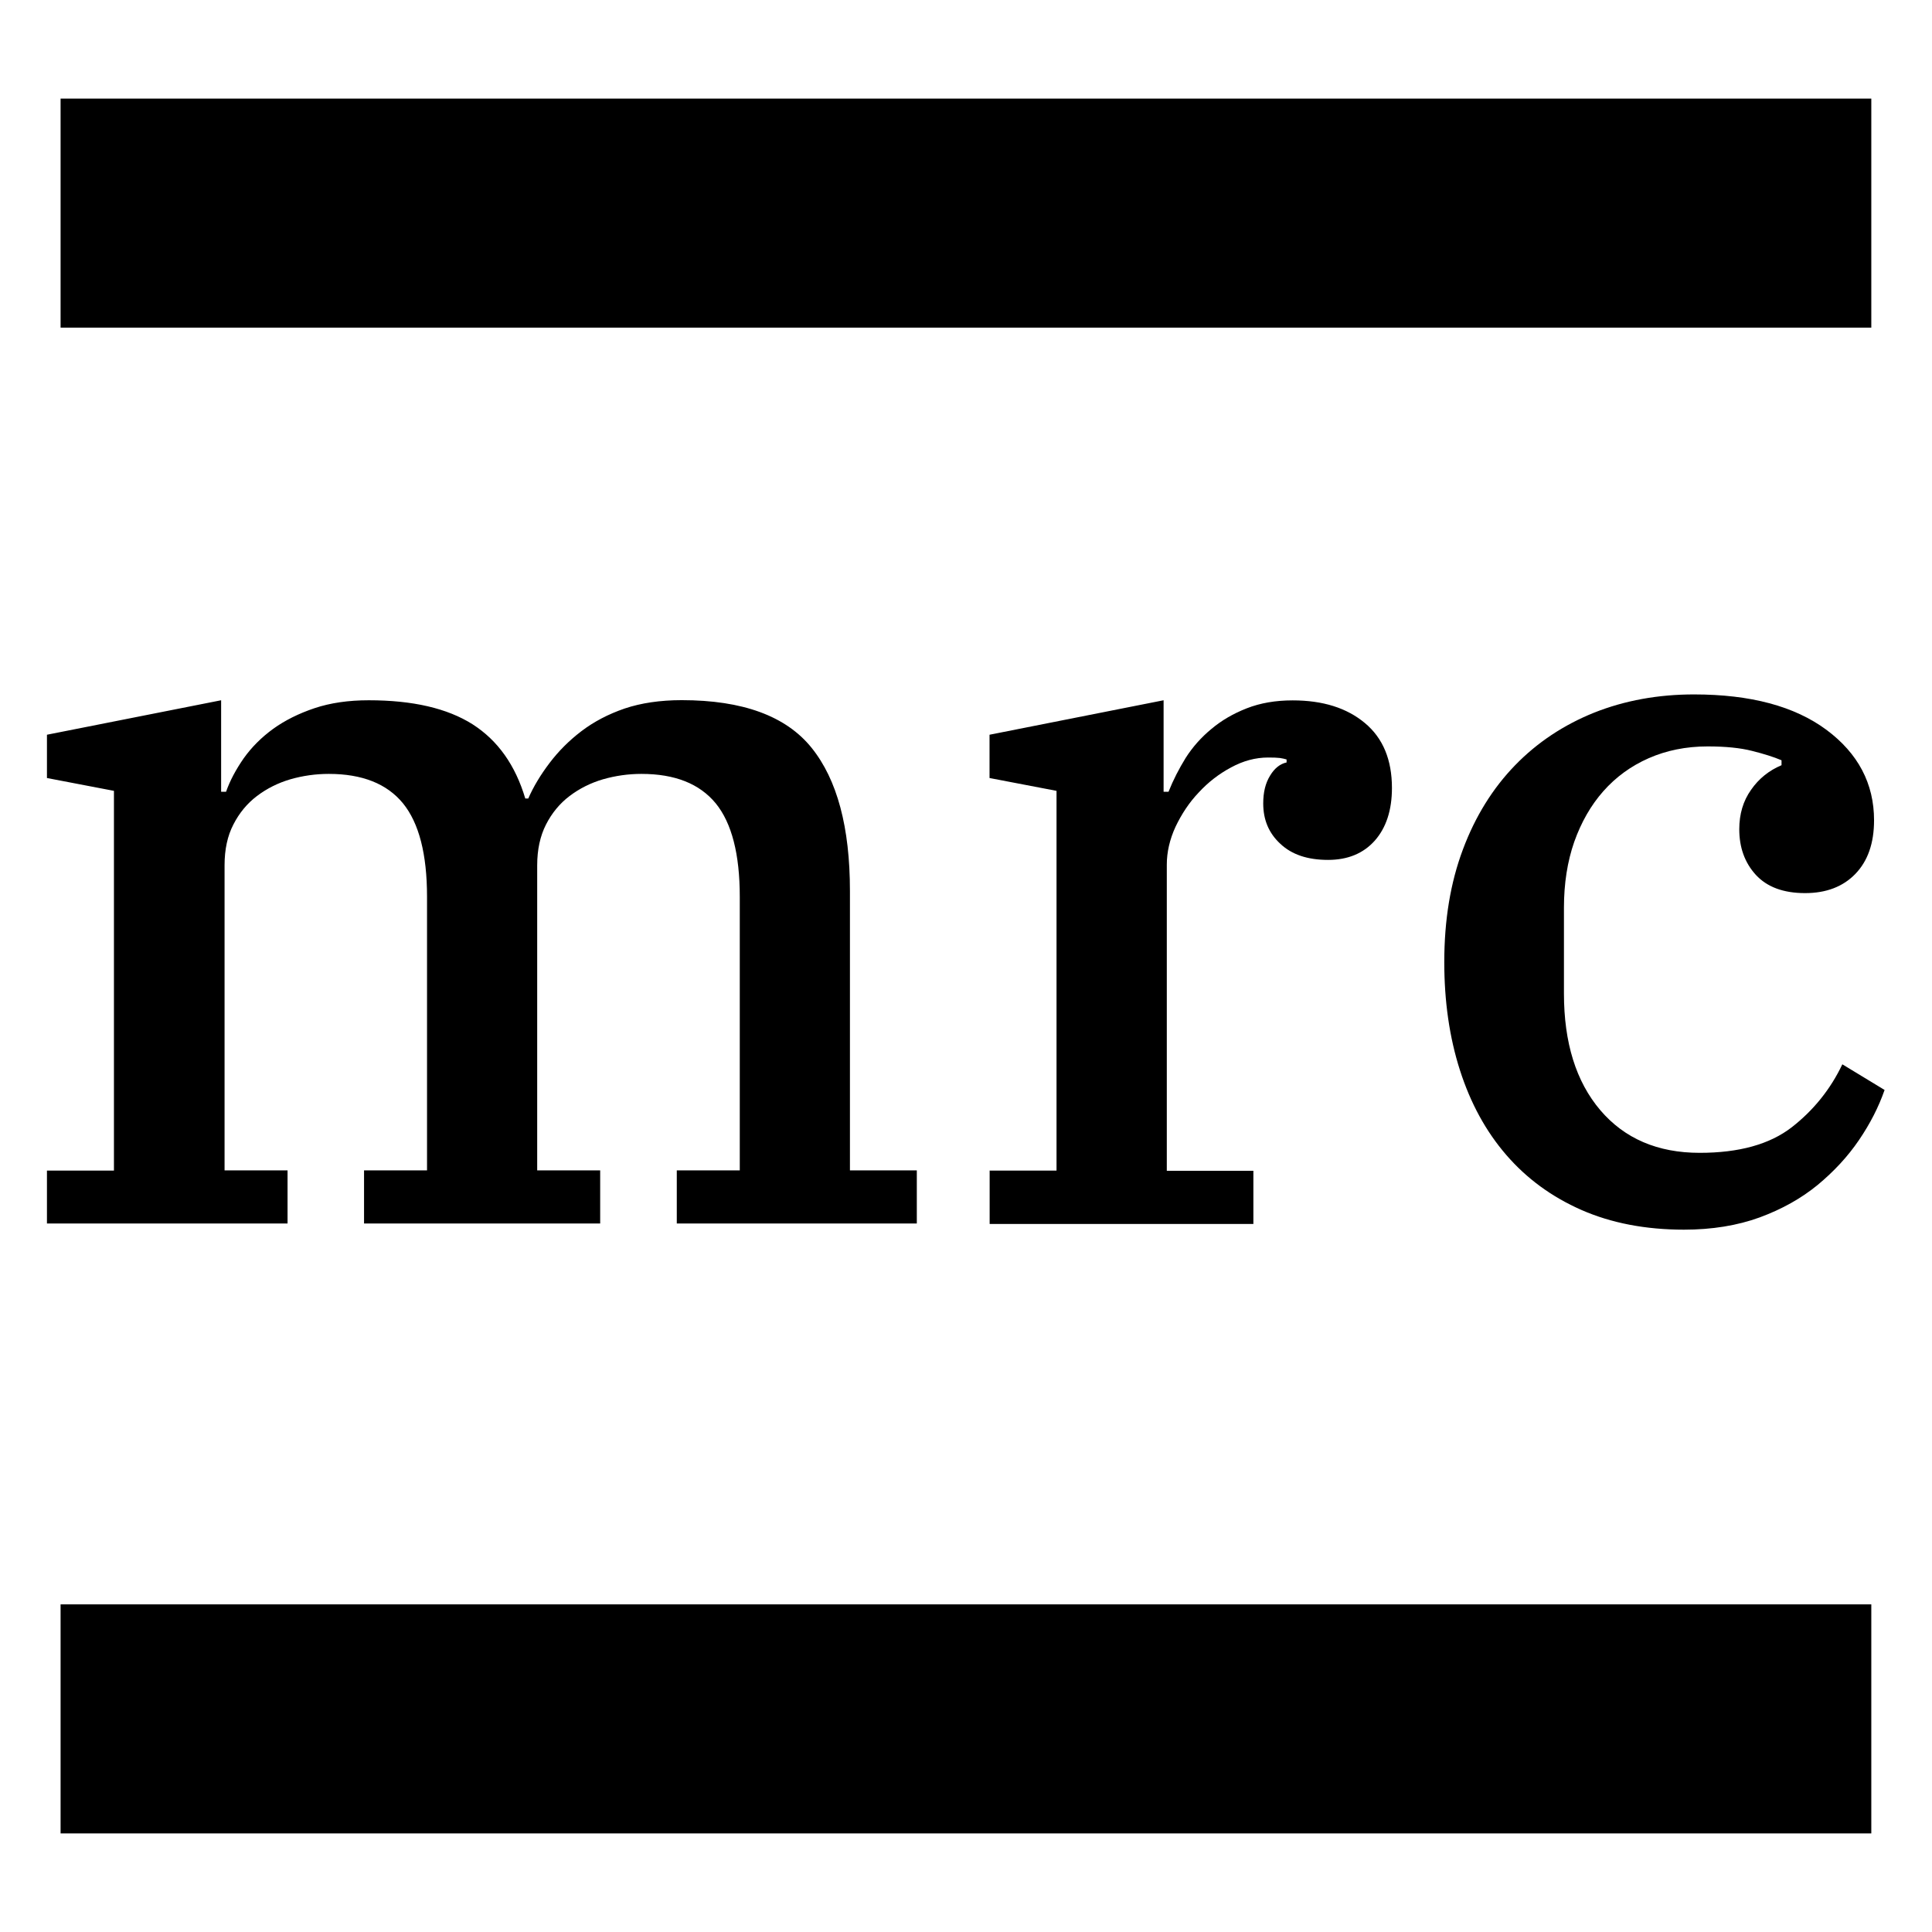
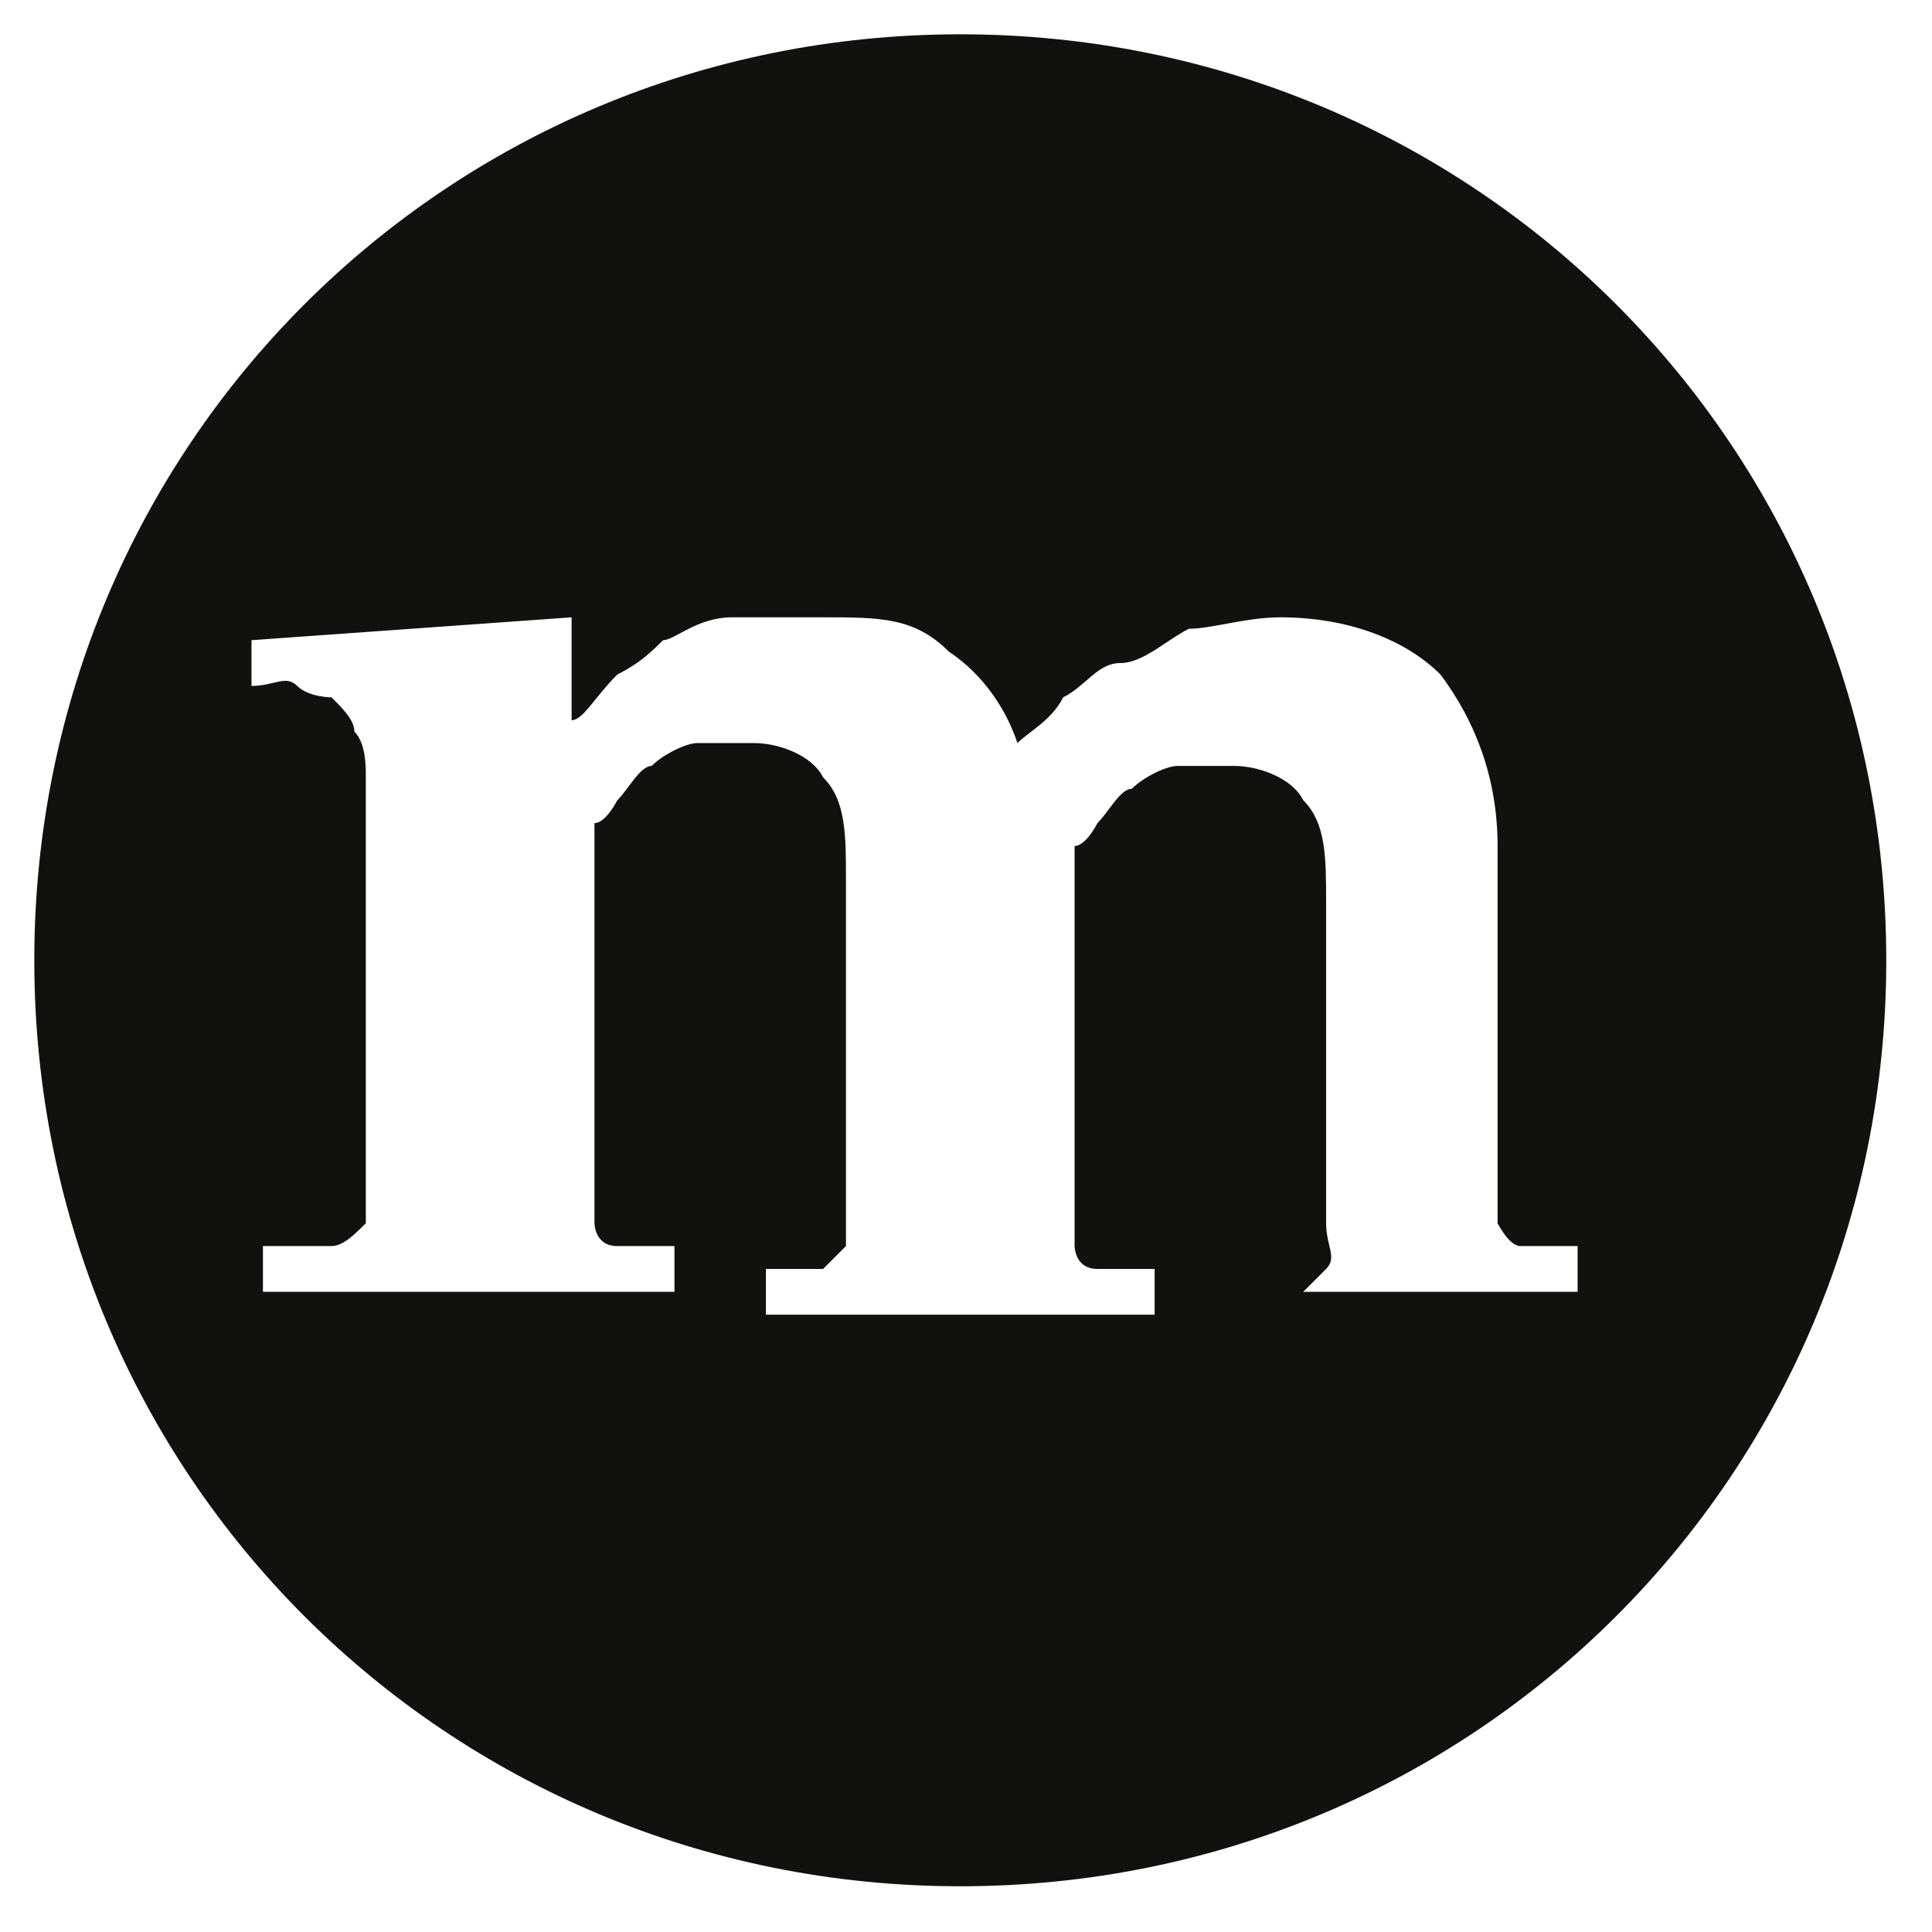
- <svg xmlns="http://www.w3.org/2000/svg" id="Livello_1" version="1.1" viewBox="0 0 16.871 16.871">
-   <path d="M.41,10.222h.585v-3.316l-.585-.112v-.378l1.521-.301v.799h.043c.034-.097.086-.194.154-.292.069-.097.155-.183.258-.258.103-.074.224-.134.361-.18.138-.046.295-.069.473-.069.384,0,.686.07.907.21.22.141.373.356.46.648h.026c.045-.103.107-.206.185-.309s.17-.196.279-.279.235-.149.378-.198c.143-.048.31-.073.498-.073.533,0,.911.139,1.134.416.224.278.335.695.335,1.25v2.44h.584v.464h-2.096v-.464h.55v-2.389c0-.372-.07-.644-.21-.816-.141-.171-.356-.257-.649-.257-.115,0-.226.016-.335.047-.109.032-.206.081-.292.146s-.155.149-.206.249c-.051.1-.077.219-.077.356v2.664h.55v.464h-2.062v-.464h.55v-2.389c0-.372-.07-.644-.21-.816-.14-.171-.356-.257-.648-.257-.115,0-.227.016-.335.047-.109.032-.206.081-.292.146s-.155.149-.206.249c-.052.1-.077.219-.077.356v2.664h.55v.464H.41v-.464Z" />
-   <path d="M8.641,10.222h.585v-3.316l-.585-.112v-.378l1.52-.301v.799h.043c.041-.103.092-.202.15-.296.06-.094.135-.179.225-.253.088-.074.191-.134.309-.18s.25-.069.4-.069c.264,0,.473.066.631.198s.236.321.236.567c0,.195-.051.348-.15.46-.1.112-.236.168-.408.168-.178,0-.316-.046-.416-.14-.102-.094-.15-.211-.15-.353,0-.097.019-.177.06-.243.039-.065.088-.103.144-.115v-.026c-.016-.005-.037-.01-.059-.013-.023-.003-.059-.004-.103-.004-.109,0-.217.029-.322.086-.107.057-.201.13-.283.219-.084.088-.15.189-.203.3-.051.111-.076.222-.076.33v2.674h.756v.464h-2.303v-.464Z" />
-   <path d="M14.707,10.738c-.338,0-.637-.058-.897-.172-.261-.115-.479-.275-.657-.481s-.312-.452-.404-.739-.137-.602-.137-.945c0-.367.054-.694.163-.984.108-.289.261-.534.455-.734s.425-.353.691-.46c.267-.106.558-.159.872-.159.493,0,.878.103,1.156.309.277.206.416.47.416.79,0,.201-.055.356-.163.468s-.255.168-.439.168c-.189,0-.332-.053-.43-.159-.097-.106-.145-.239-.145-.399,0-.132.034-.247.103-.344.068-.098.157-.169.266-.215v-.043c-.068-.029-.154-.056-.258-.082-.102-.026-.231-.039-.387-.039-.189,0-.36.035-.515.103-.155.068-.287.165-.396.288-.109.123-.193.271-.254.442-.06.172-.09.364-.09.576v.748c0,.43.105.769.317,1.019.212.249.502.373.868.373.344,0,.611-.074.804-.223.191-.149.339-.333.442-.55l.369.224c-.052.149-.126.294-.224.438s-.218.273-.36.391c-.144.118-.312.212-.507.284-.195.071-.416.107-.662.107Z" />
-   <rect x=".529" y="14.01" width="15.812" height="2" />
-   <rect x=".529" y=".861" width="15.812" height="2" />
+ <svg xmlns="http://www.w3.org/2000/svg" id="Livello_1" version="1.1" viewBox="0 0 16.9 16.9">
+   <defs>
+     <style>
+       .st0 {
+         fill: #111110;
+       }
+     </style>
+   </defs>
+   <path class="st0" d="M8.4.3C3.9.3.3,3.9.3,8.4s3.6,8.1,8.1,8.1,8.1-3.6,8.1-8.1S12.9.3,8.4.3ZM10.9,11.7v-.4c0,0,.2,0,.3,0,0,0,.2,0,.2,0,0,0,.1-.1.2-.2s0-.2,0-.4v-2.8c0-.4,0-.7-.2-.9-.1-.2-.4-.3-.6-.3s-.3,0-.5,0c-.1,0-.3.1-.4.2-.1,0-.2.2-.3.3,0,0-.1.2-.2.2v3.2c0,.1,0,.3,0,.3,0,0,0,.2.2.2,0,0,.1,0,.2,0,0,0,.2,0,.3,0v.4h-3.4v-.4c0,0,.2,0,.3,0s.2,0,.2,0c0,0,.1-.1.2-.2,0,0,0-.2,0-.4v-2.8c0-.4,0-.7-.2-.9-.1-.2-.4-.3-.6-.3s-.3,0-.5,0c-.1,0-.3.1-.4.2-.1,0-.2.2-.3.3,0,0-.1.2-.2.2v3.2c0,.1,0,.3,0,.3,0,0,0,.2.2.2,0,0,.1,0,.2,0,0,0,.2,0,.3,0v.4h-3.6v-.4c.1,0,.2,0,.3,0,0,0,.2,0,.3,0,.1,0,.2-.1.3-.2,0,0,0-.2,0-.4v-3.5c0-.1,0-.3-.1-.4,0-.1-.1-.2-.2-.3,0,0-.2,0-.3-.1s-.2,0-.4,0v-.4l2.8-.2h0v.9h0c.1,0,.2-.2.4-.4.2-.1.3-.2.4-.3.1,0,.3-.2.6-.2s.5,0,.8,0c.5,0,.8,0,1.1.3.3.2.5.5.6.8h0c.1-.1.3-.2.4-.4.2-.1.3-.3.5-.3.2,0,.4-.2.6-.3.2,0,.5-.1.8-.1.6,0,1.1.2,1.4.5.3.4.5.9.5,1.5v2.9c0,.1,0,.3,0,.4,0,0,.1.2.2.2,0,0,.1,0,.2,0,0,0,.2,0,.3,0v.4h-3.5Z" />
</svg>
